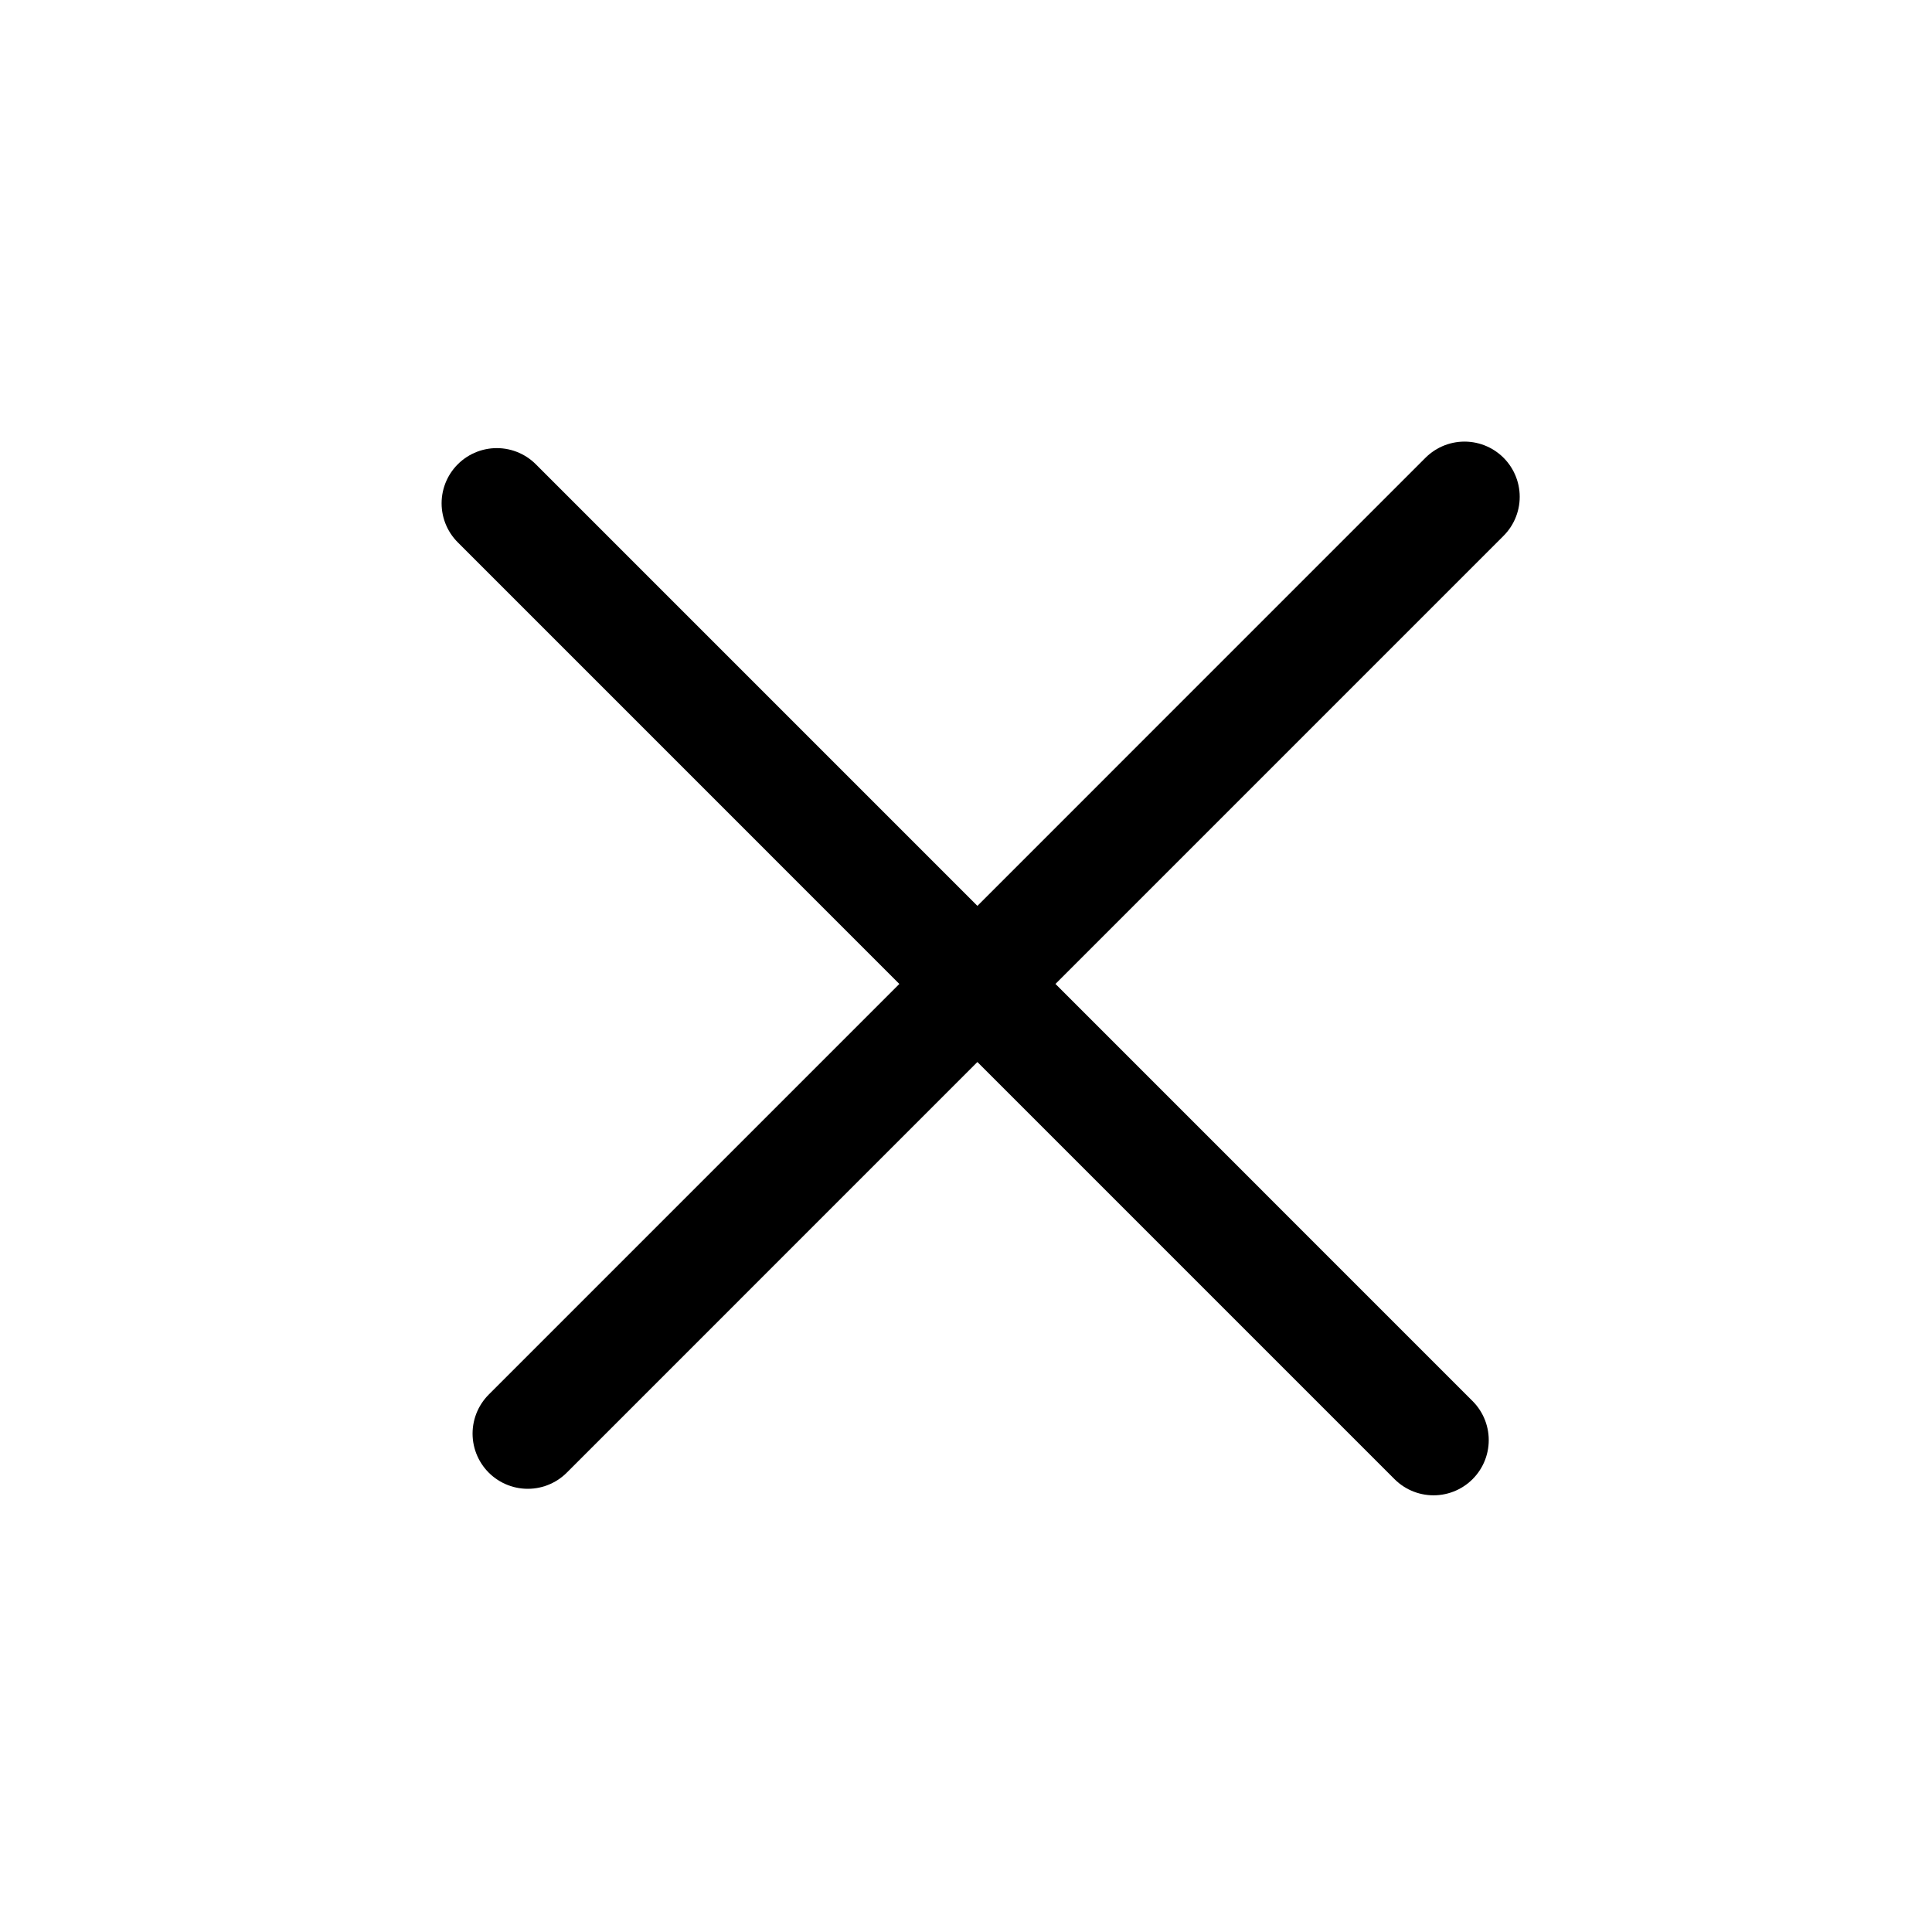
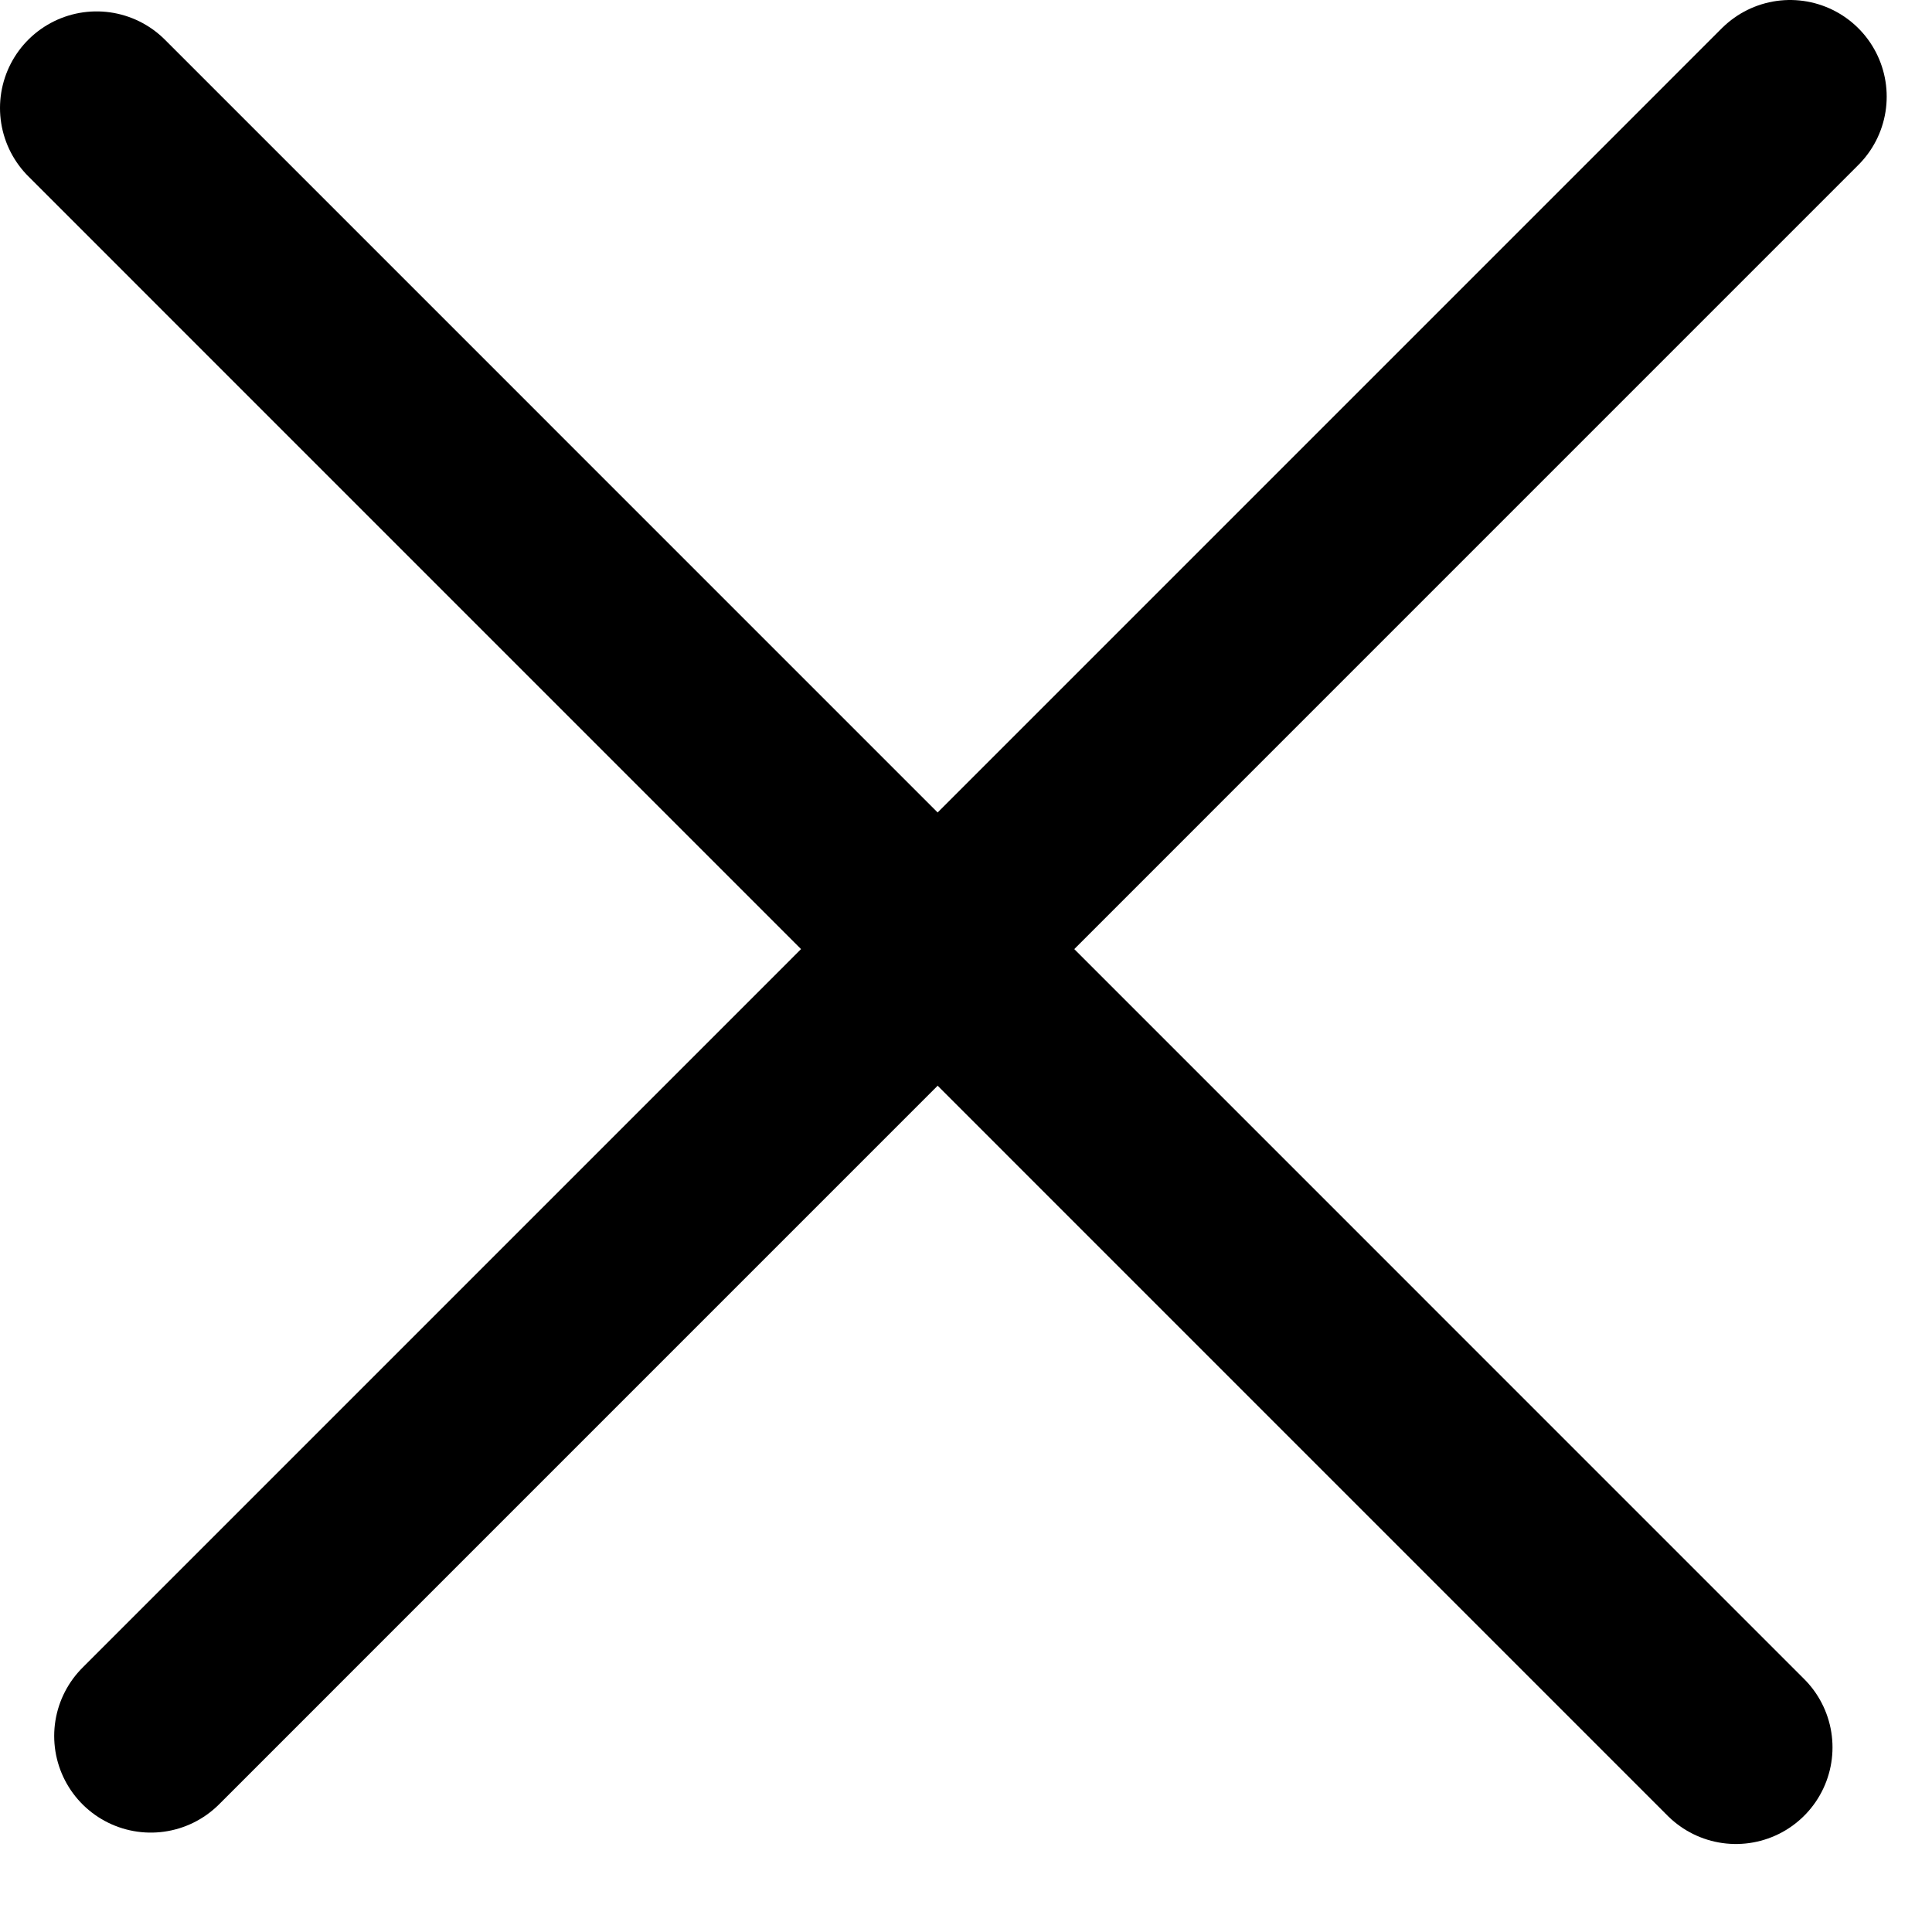
- <svg xmlns="http://www.w3.org/2000/svg" width="35" height="35" viewBox="0 0 35 35" fill="none">
-   <path d="M9 9.118L25.97 26.089" stroke="black" stroke-width="2" stroke-linecap="round" />
-   <path d="M9.561 25.971L26.531 9" stroke="black" stroke-width="2" stroke-linecap="round" />
+ <svg xmlns="http://www.w3.org/2000/svg" width="20" height="20" viewBox="0 0 20 20" fill="none">
+   <path d="M1 1.118L17.97 18.089" stroke="black" stroke-width="2" stroke-linecap="round" />
+   <path d="M1.561 17.971L18.531 1" stroke="black" stroke-width="2" stroke-linecap="round" />
</svg>
